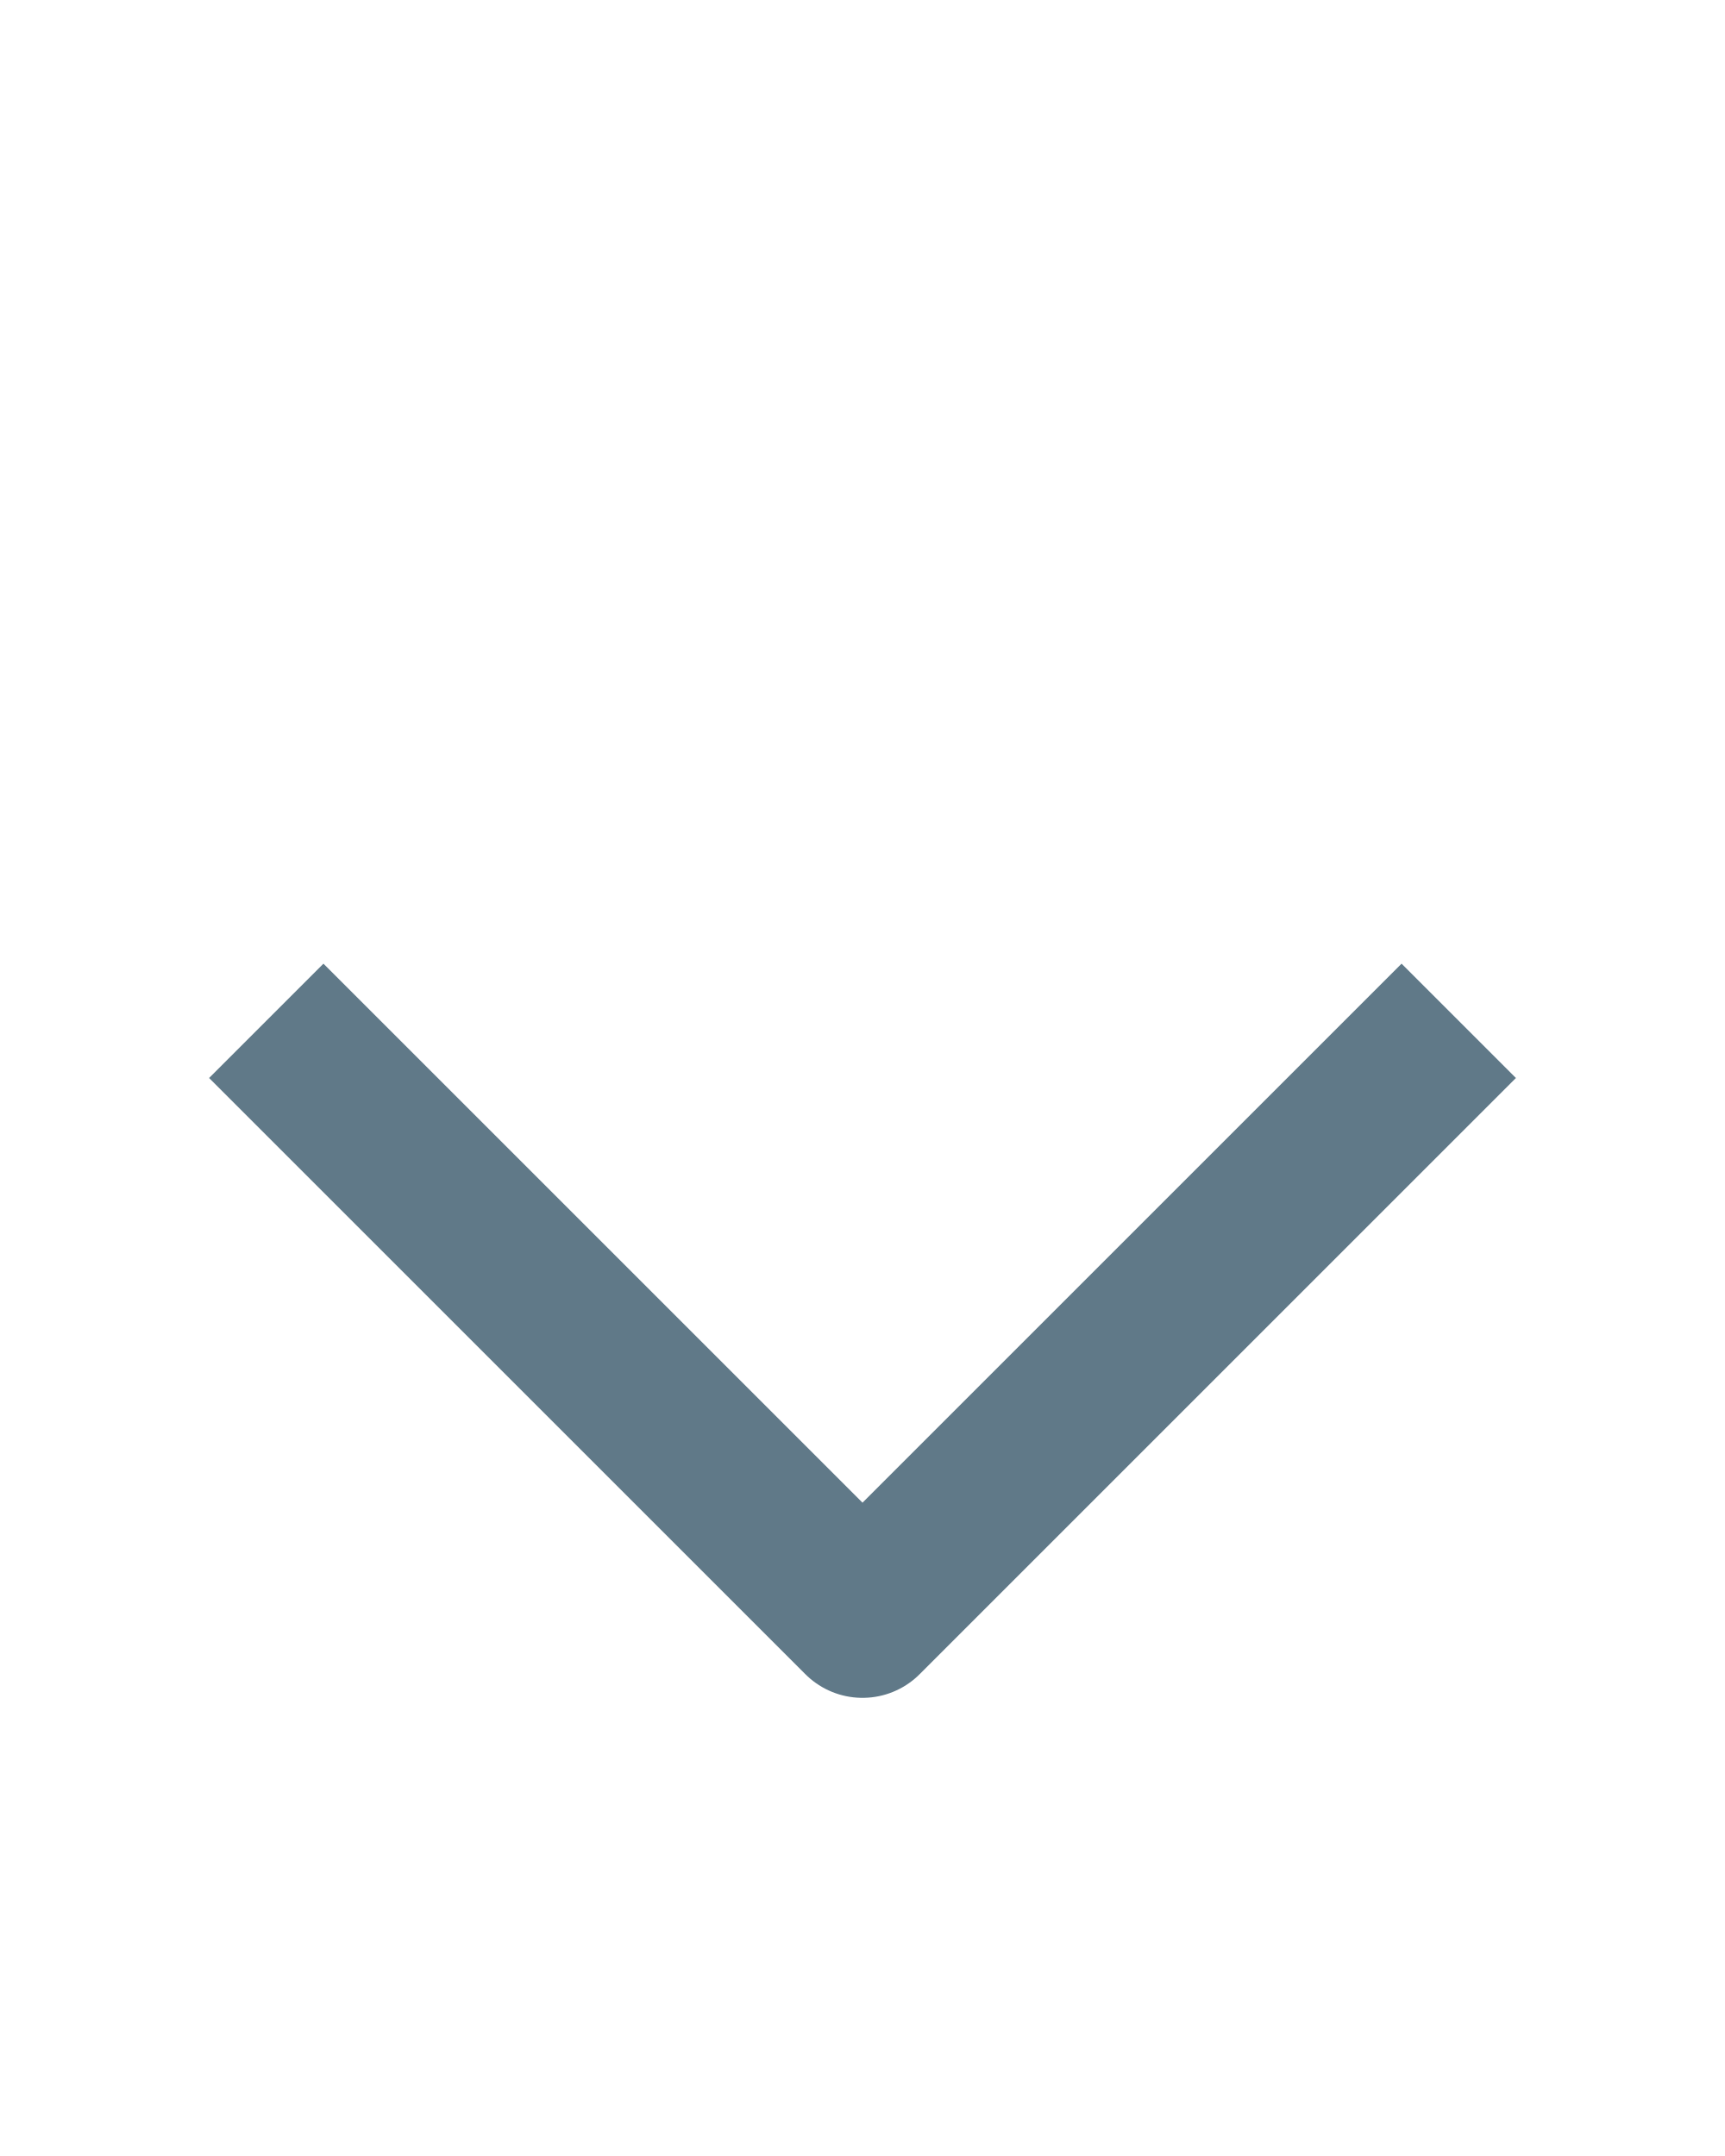
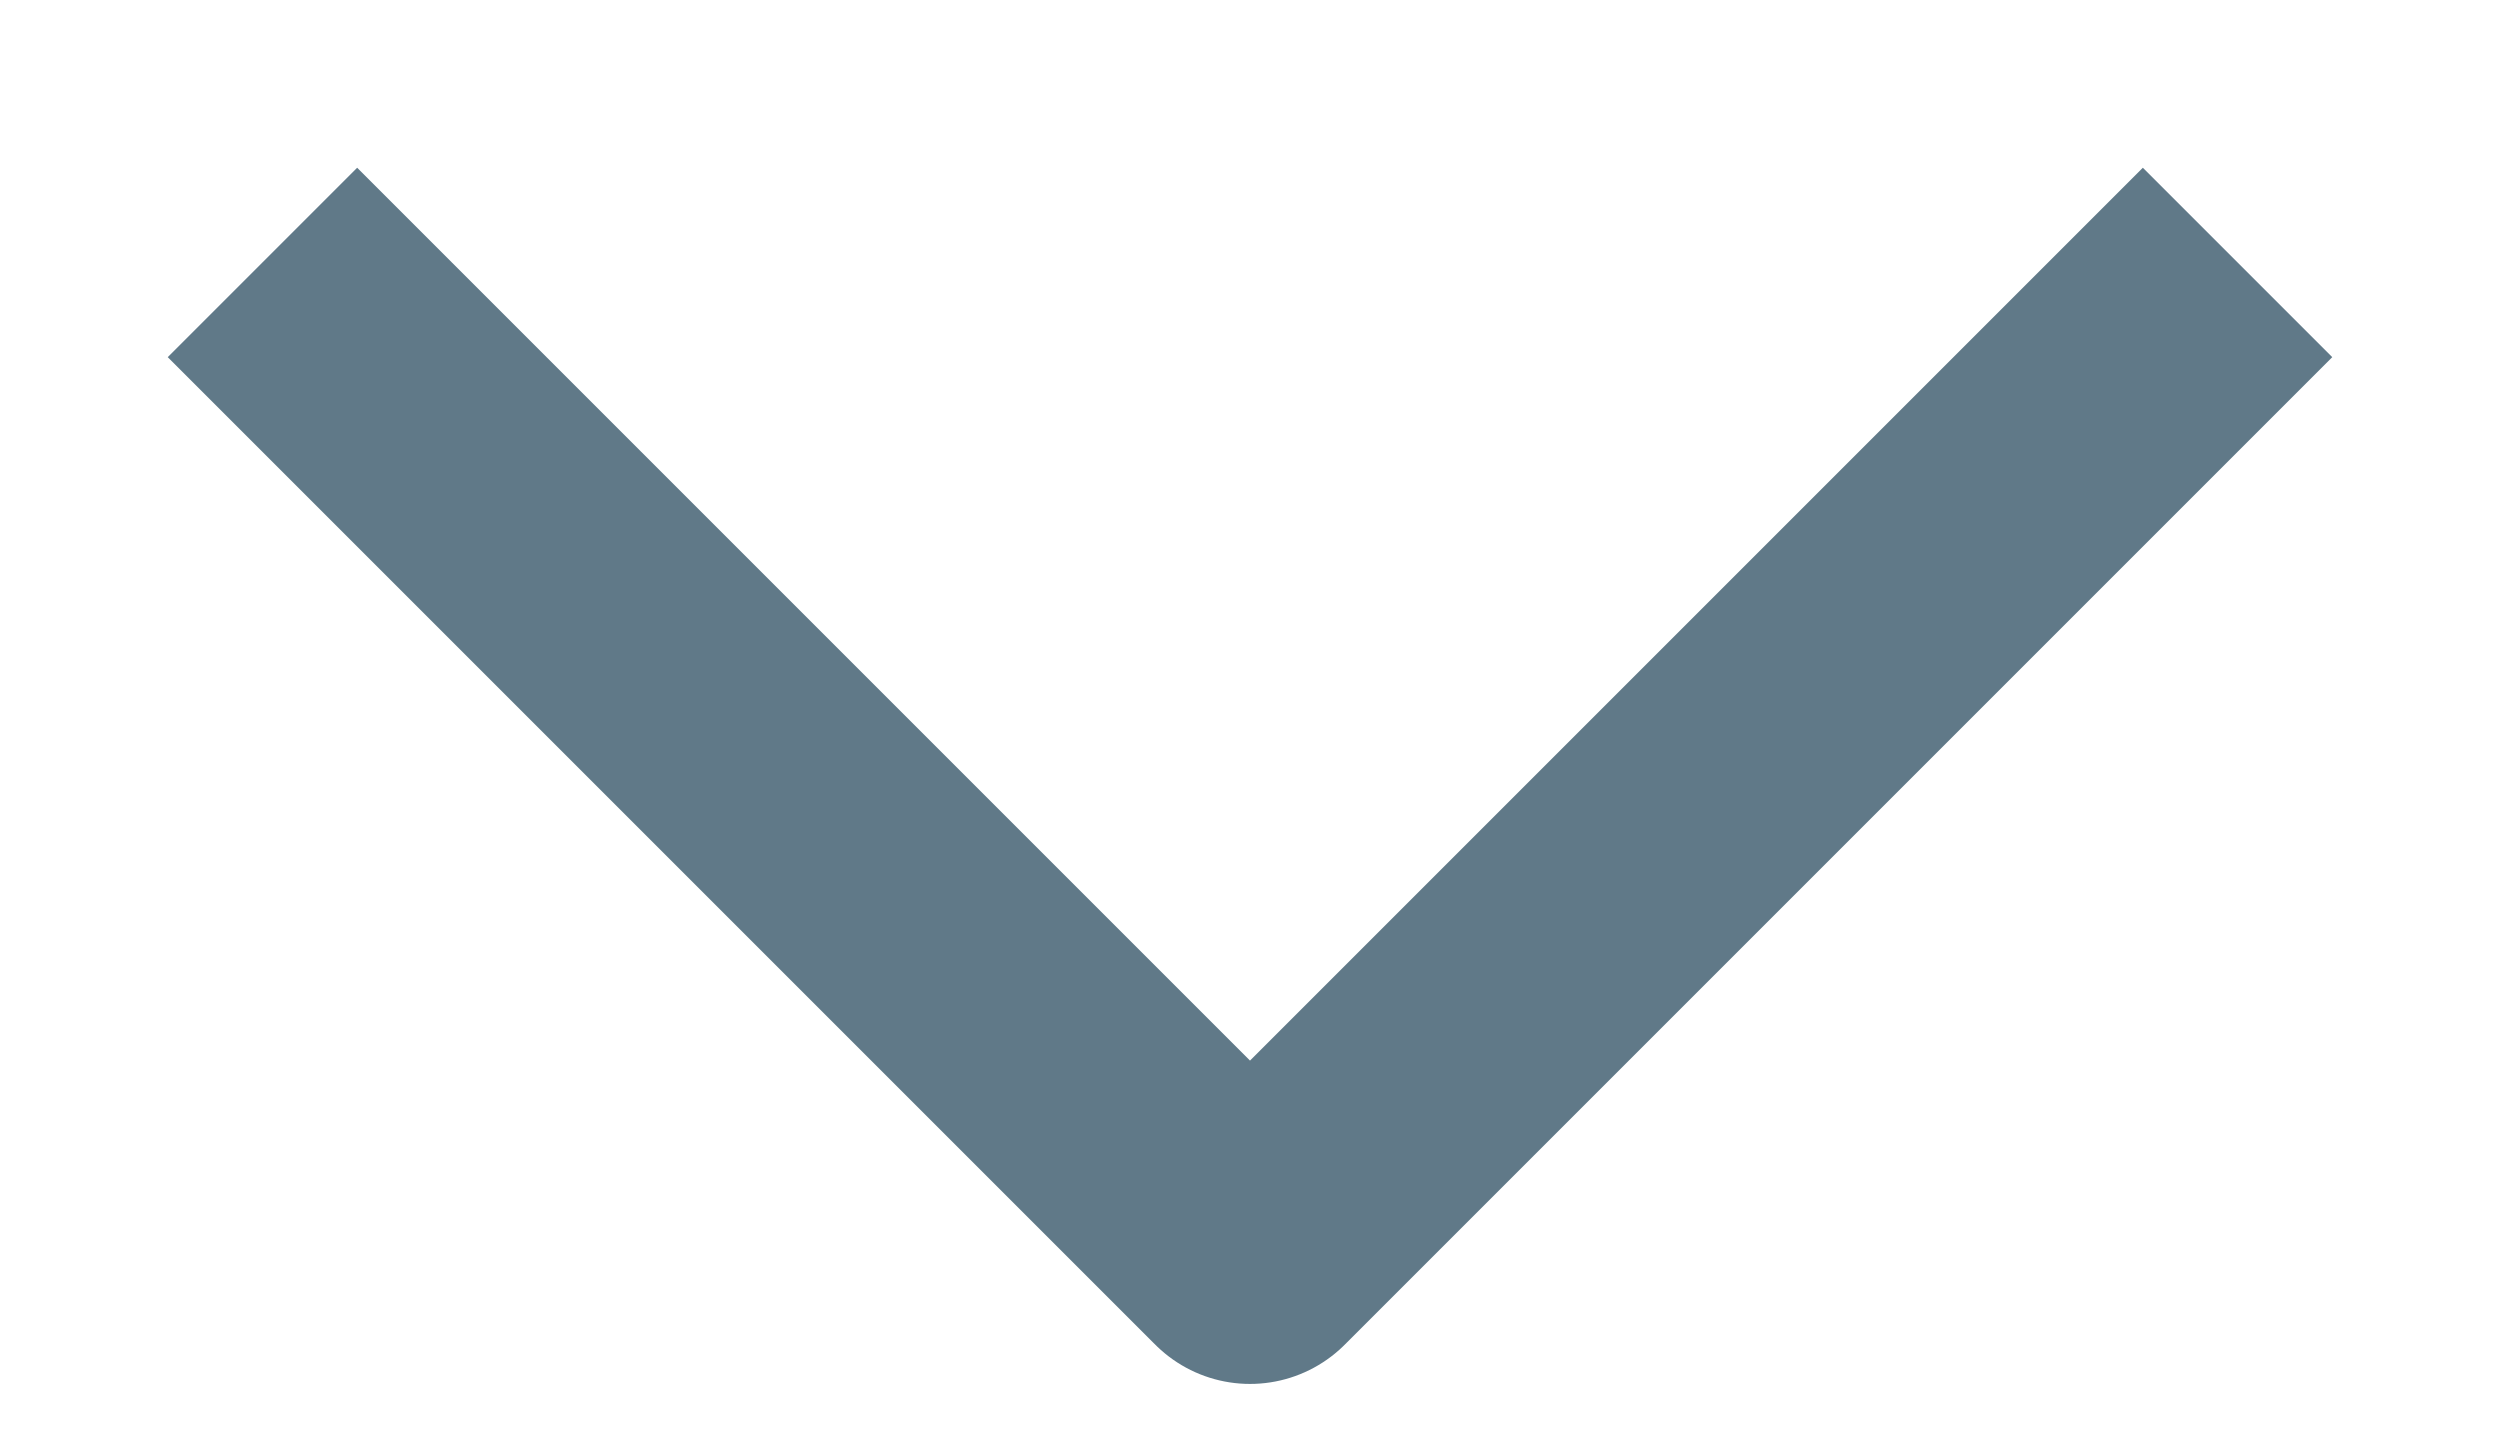
- <svg xmlns="http://www.w3.org/2000/svg" width="16" height="20" viewBox="0 0 16 20" fill="none">
-   <path d="M3 10L8 15L13 10" stroke="#607988" stroke-width="1.5" stroke-linecap="square" stroke-linejoin="round" />
+ <svg xmlns="http://www.w3.org/2000/svg" width="14" height="8" viewBox="0 0 14 8" fill="none">
+   <path d="M2 2L7 7L12 2" stroke="#607988" stroke-width="1.5" stroke-linecap="square" stroke-linejoin="round" />
</svg>
